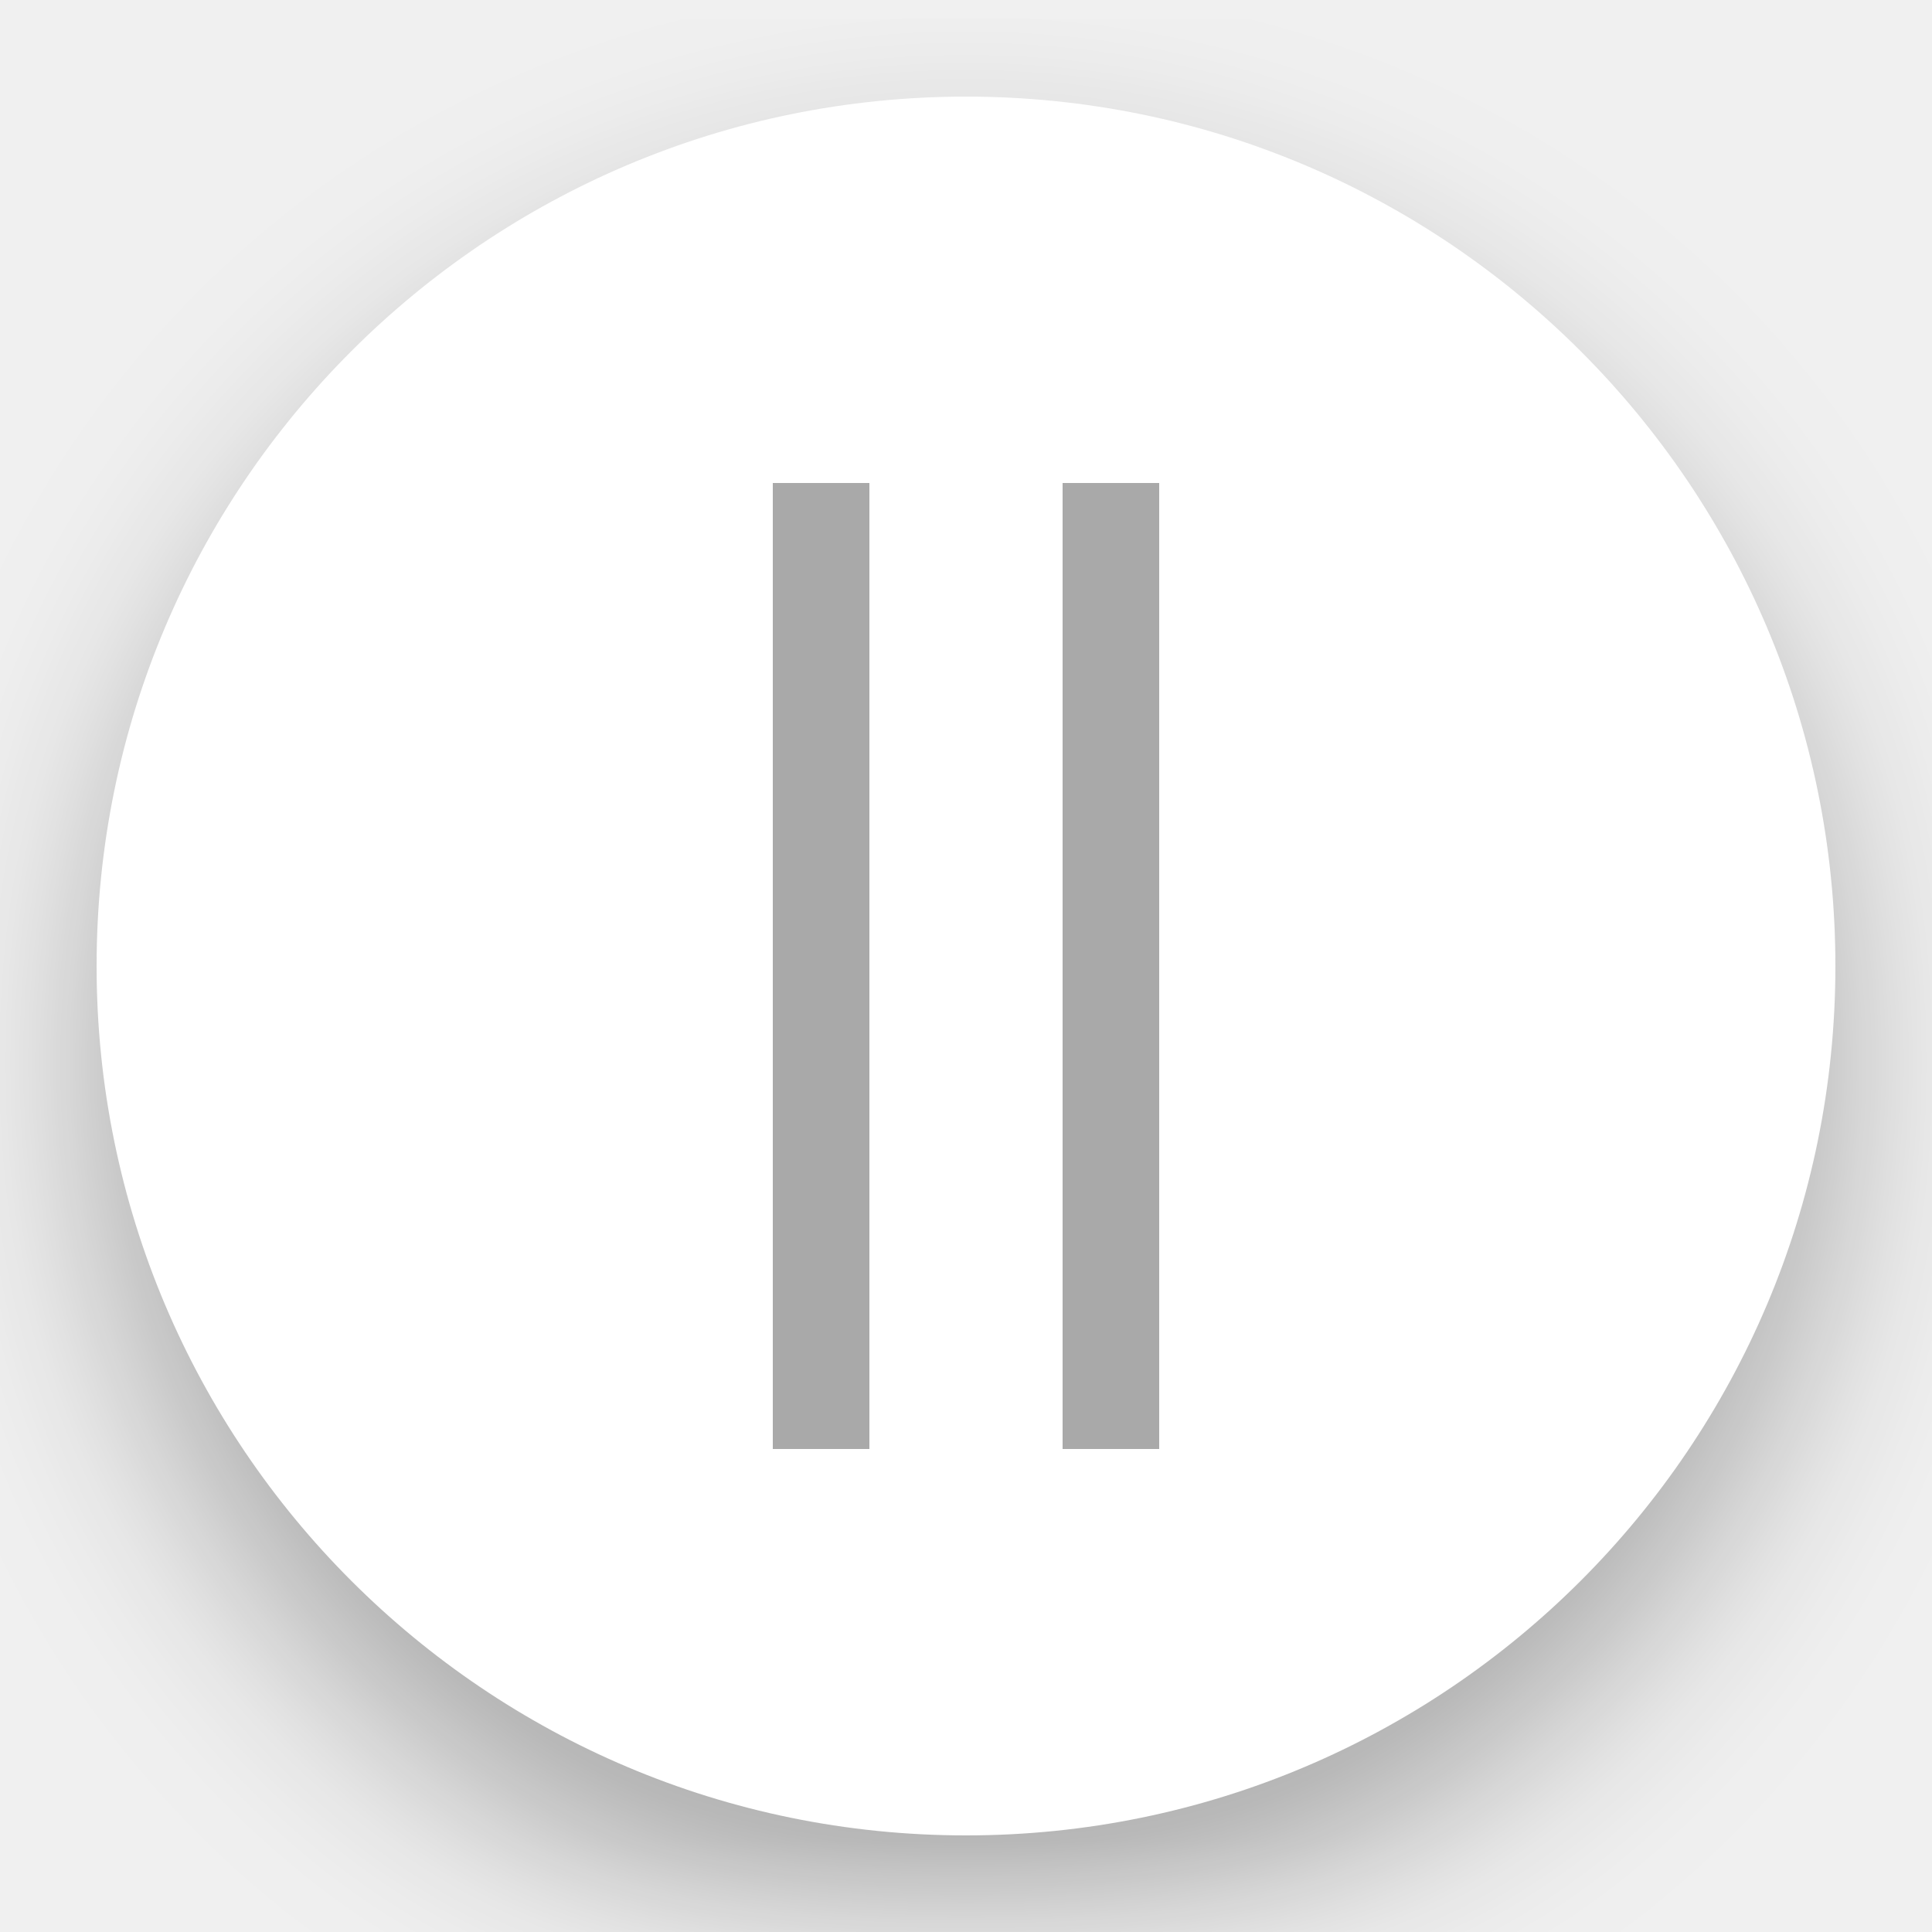
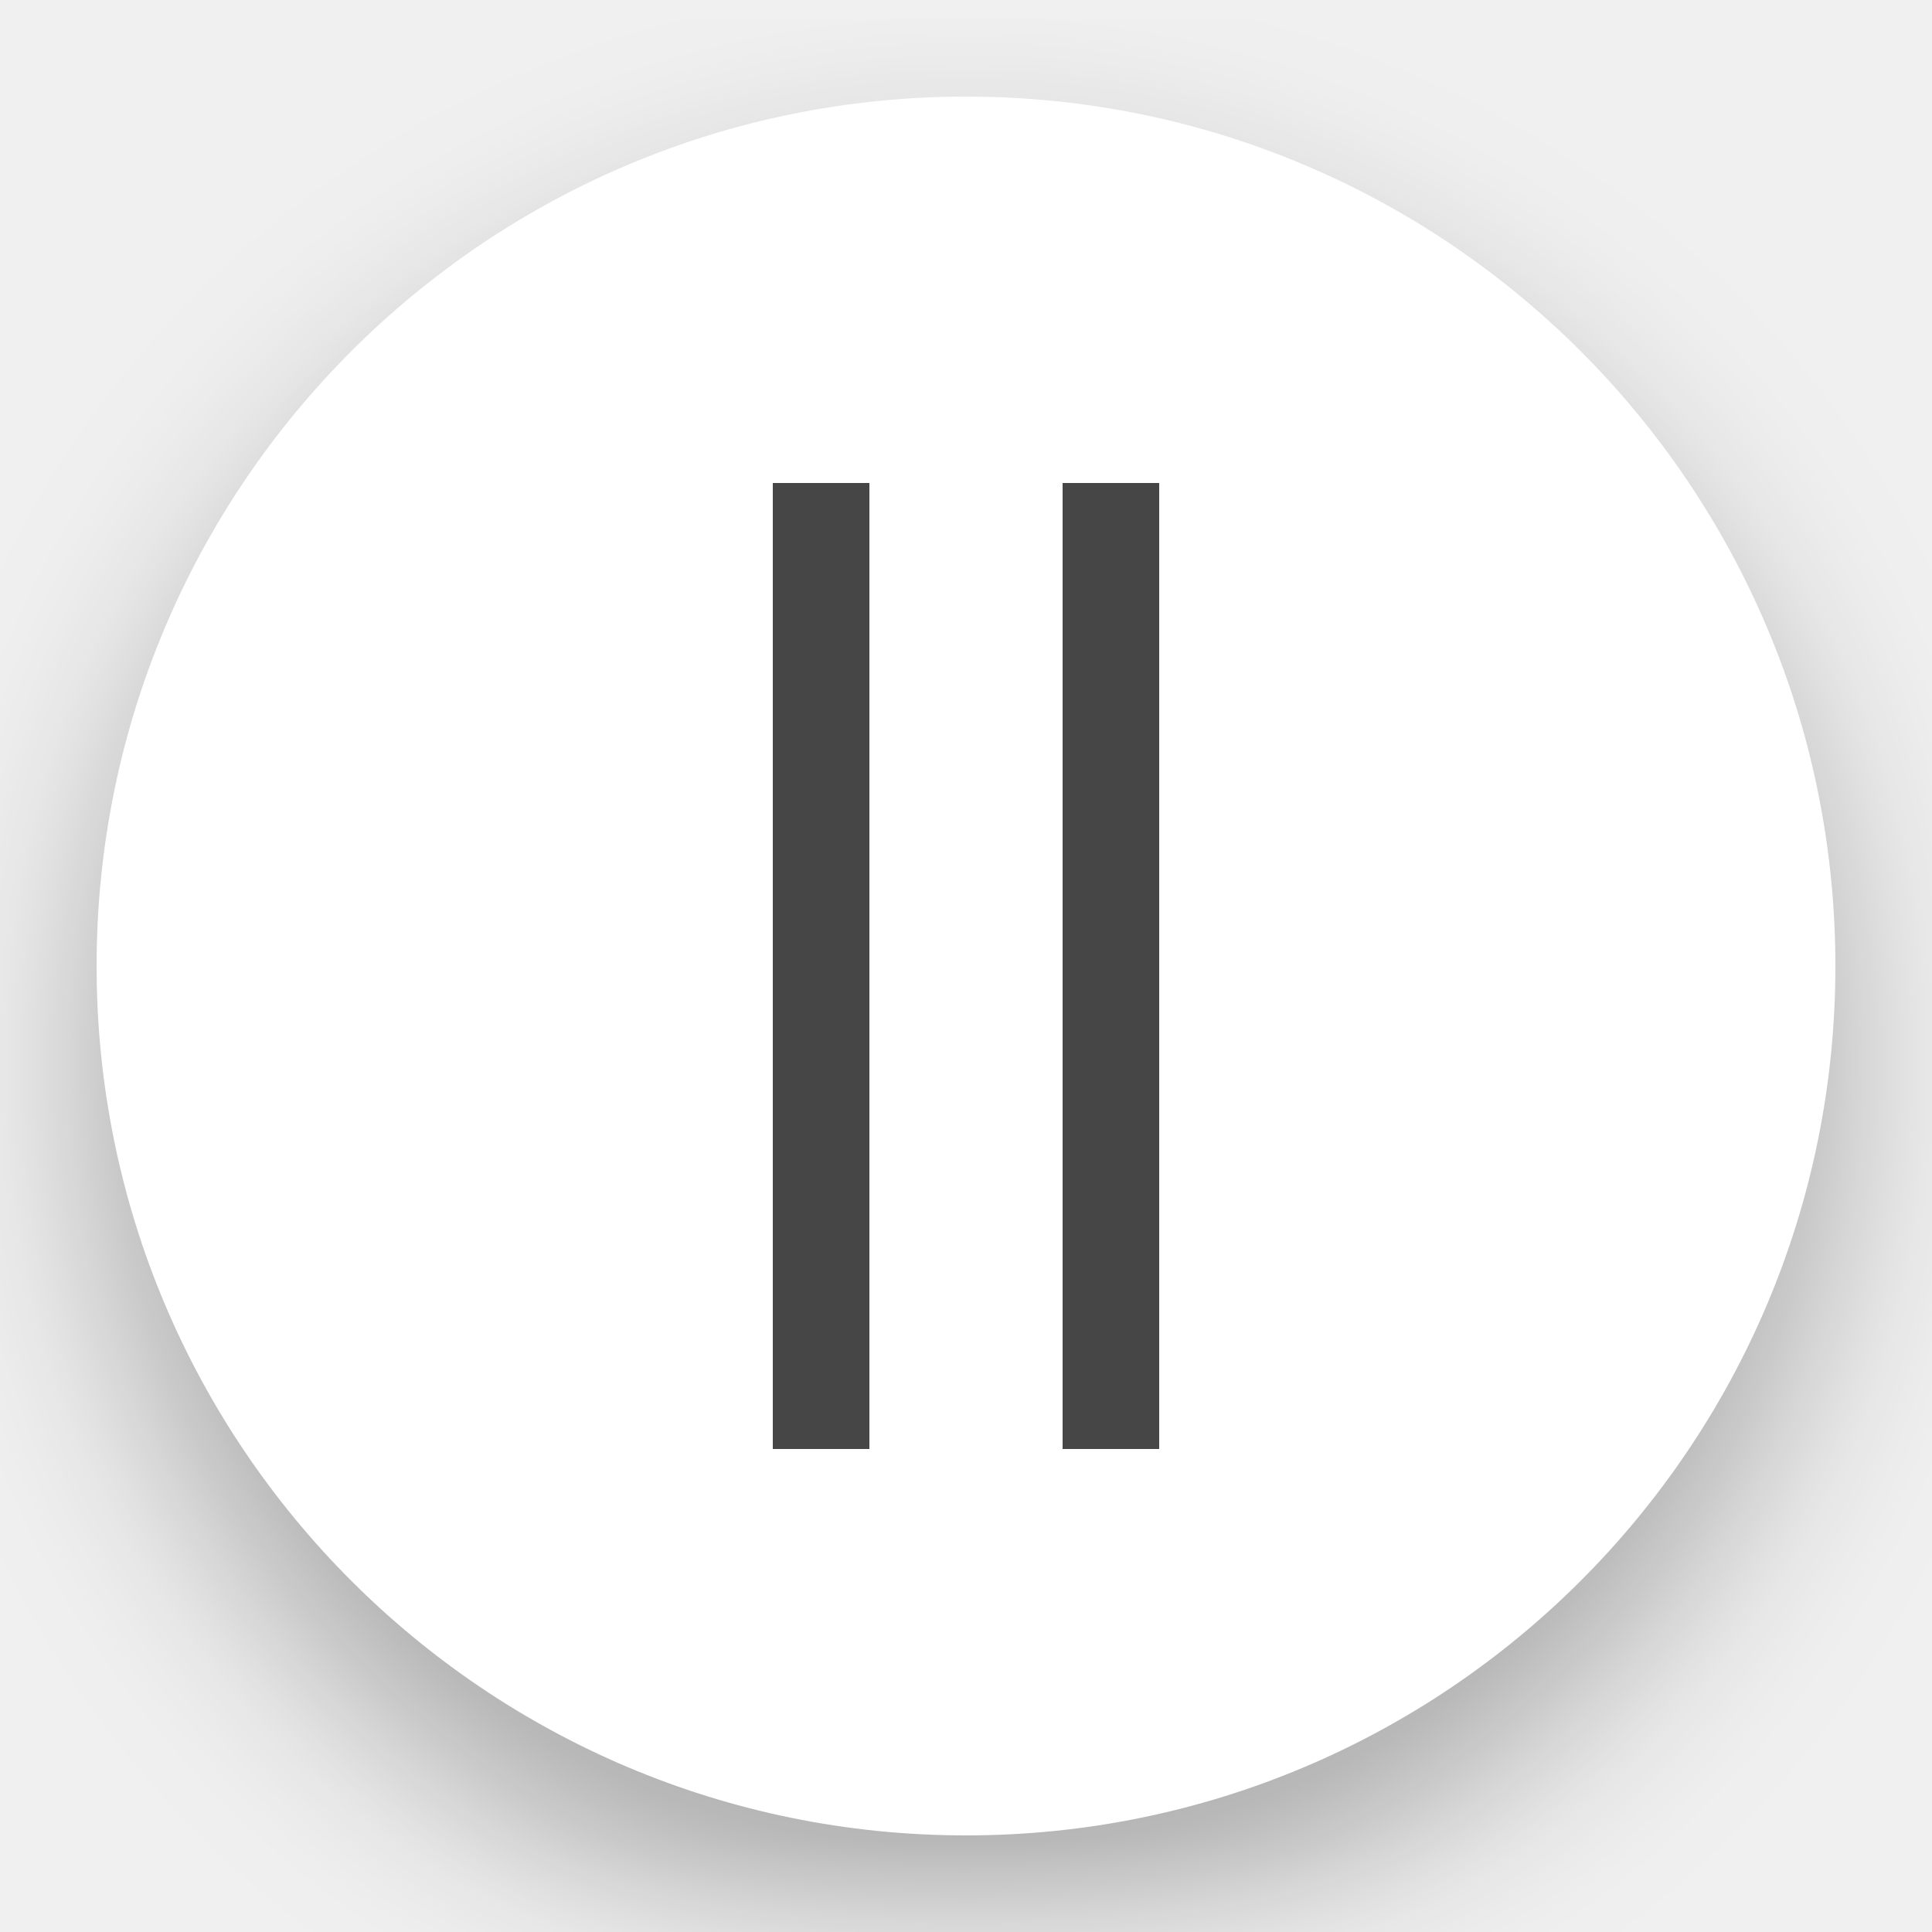
<svg xmlns="http://www.w3.org/2000/svg" version="1.1" width="20px" height="20px" viewBox="0 0 20 20">
  <defs>
    <filter id="f1">
      <feGaussianBlur in="SourceGraphic" stdDeviation="1" />
    </filter>
  </defs>
  <circle cx="10" cy="11" fill="#000000" opacity="0.3" r="9" filter="url(#f1)" />
  <circle cx="10" cy="10" fill="#ffffff" r="9" />
-   <line x1="8.5" y1="5" x2="8.5" y2="15" stroke="#A9A9A9" />
-   <line x1="11.5" y1="5" x2="11.5" y2="15" stroke="#A9A9A9" />
+   <line x1="8.5" y1="5" x2="8.5" y2="15" stroke="#464646" />
+   <line x1="11.5" y1="5" x2="11.5" y2="15" stroke="#464646" />
</svg>
